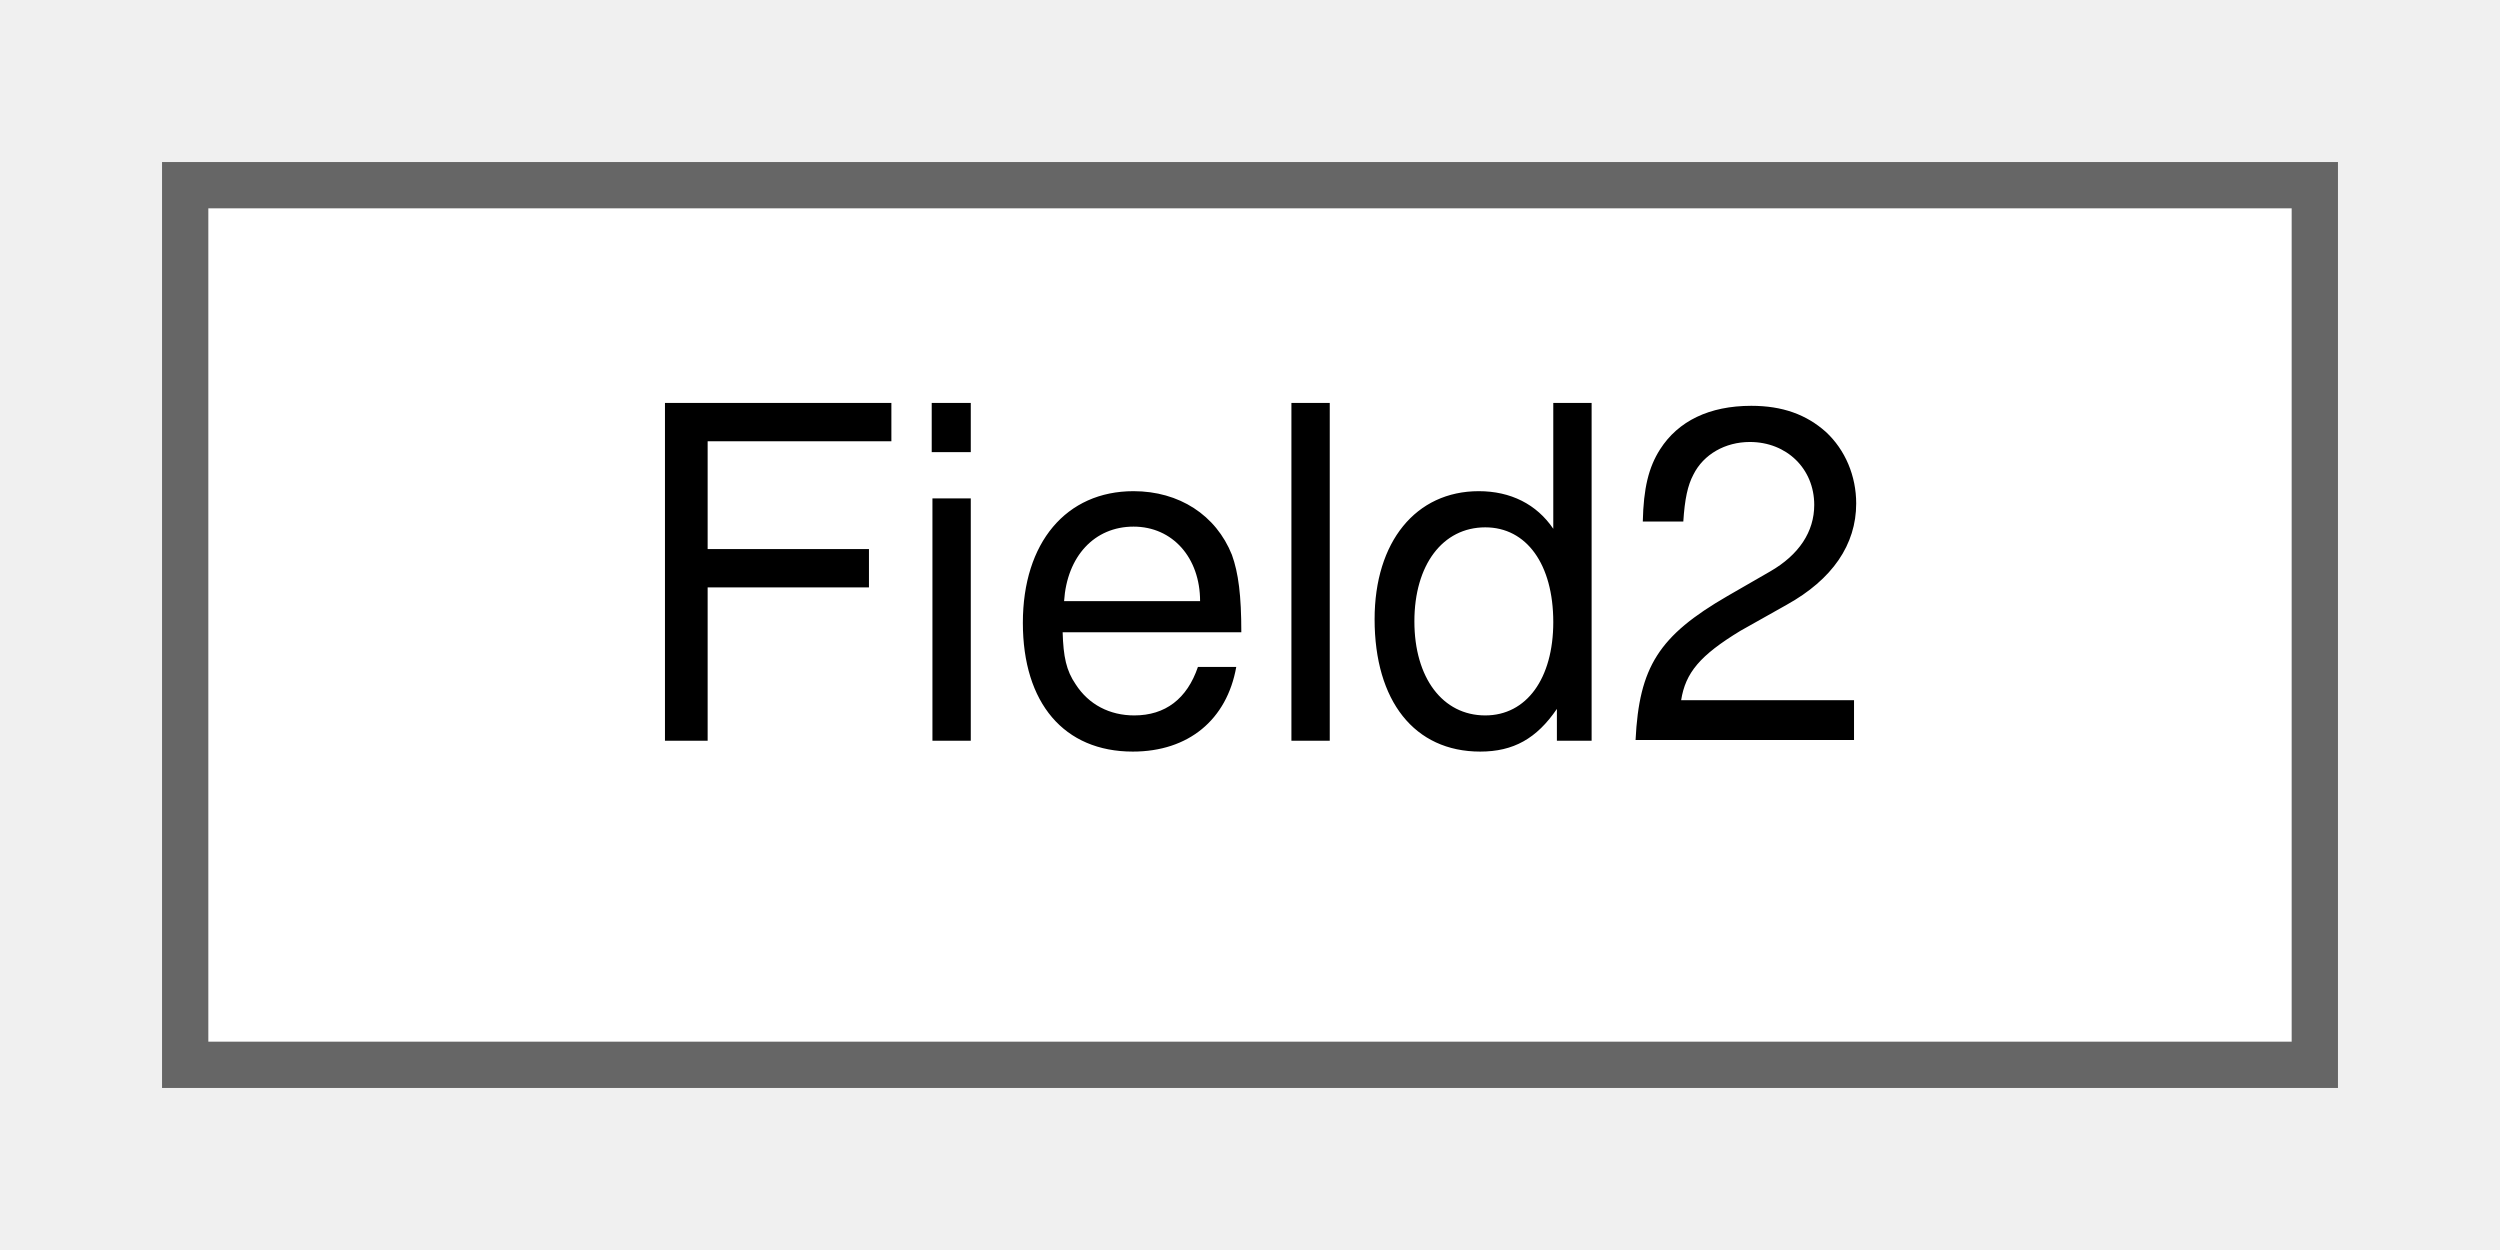
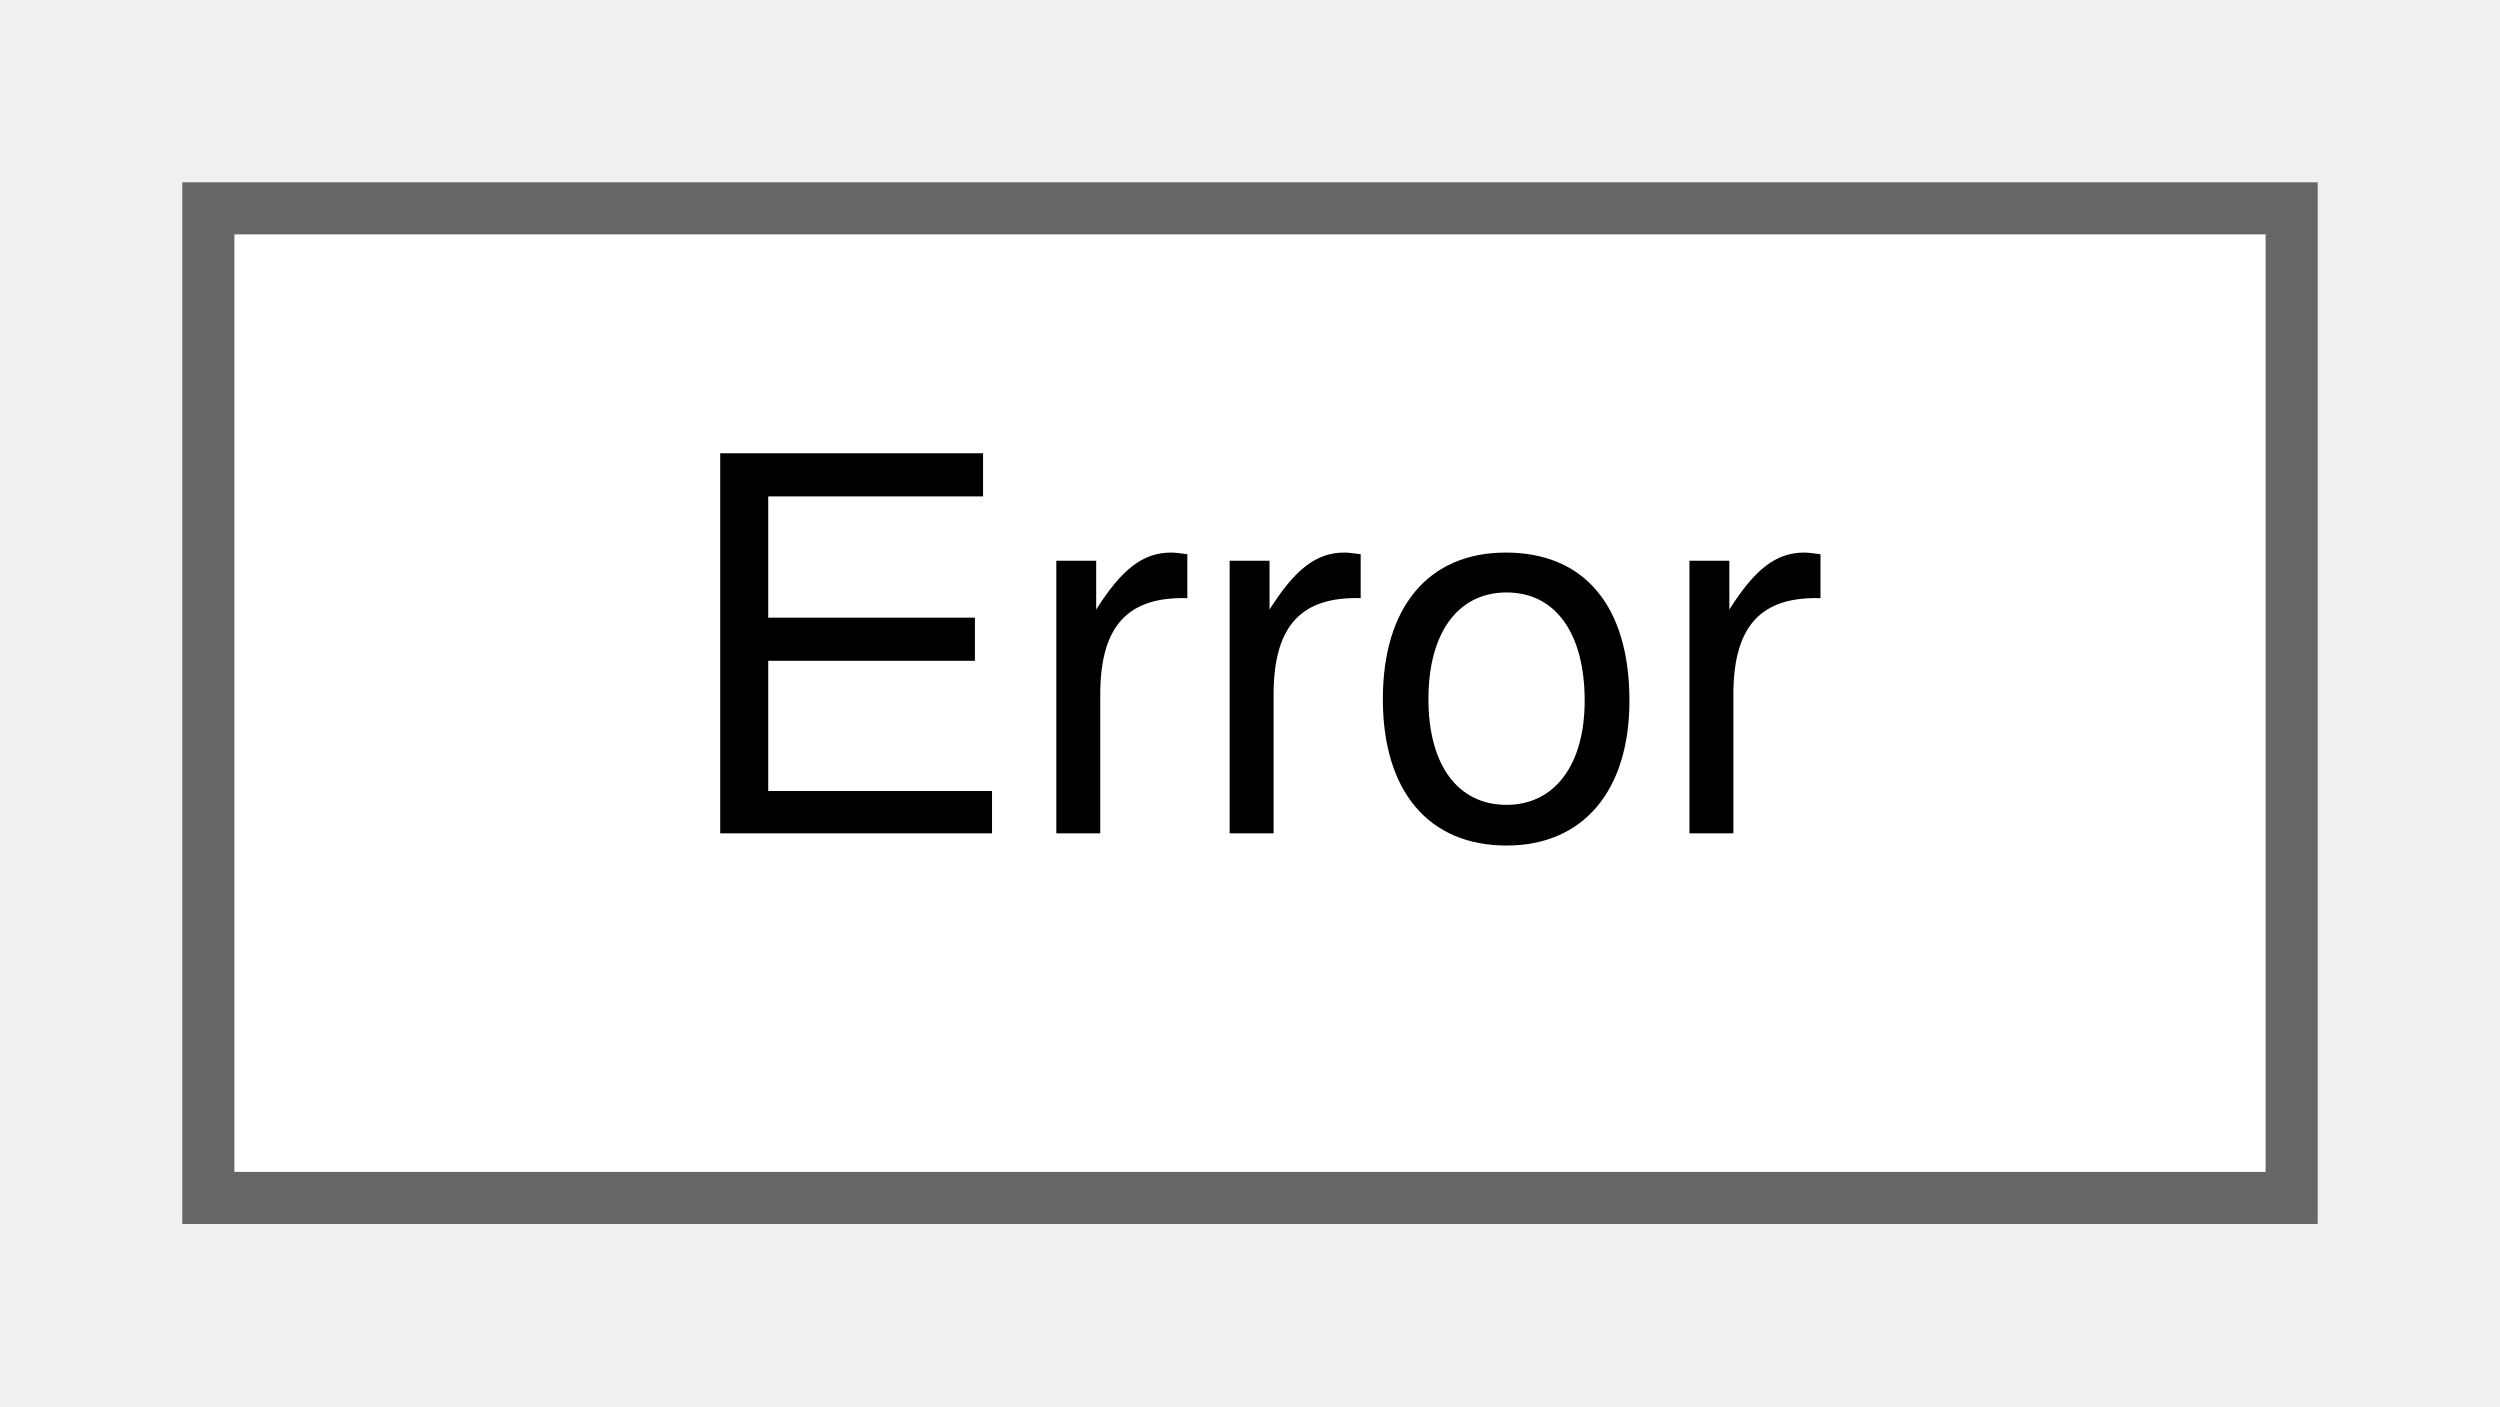
- <svg xmlns="http://www.w3.org/2000/svg" xmlns:xlink="http://www.w3.org/1999/xlink" width="54pt" height="27pt" viewBox="0.00 0.00 54.00 27.00">
+ <svg xmlns="http://www.w3.org/2000/svg" xmlns:xlink="http://www.w3.org/1999/xlink" width="48pt" height="27pt" viewBox="0.00 0.00 48.00 27.00">
  <g id="graph0" class="graph" transform="scale(1 1) rotate(0) translate(4 23)">
    <g id="Node000000" class="node">
      <g id="a_Node000000">
-         <a xlink:href="structField2.html" target="_top" xlink:title=" ">
-           <polygon fill="white" stroke="#666666" points="46,-19 0,-19 0,0 46,0 46,-19" />
-           <text text-anchor="middle" x="23" y="-7" font-family="Helvetica,sans-Serif" font-size="10.00">Field2</text>
+         <a xlink:href="structError.html" target="_top" xlink:title=" ">
+           <polygon fill="white" stroke="#666666" points="40,-19 0,-19 0,0 40,0 40,-19" />
+           <text text-anchor="middle" x="20" y="-7" font-family="Helvetica,sans-Serif" font-size="10.00">Error</text>
        </a>
      </g>
    </g>
  </g>
</svg>
